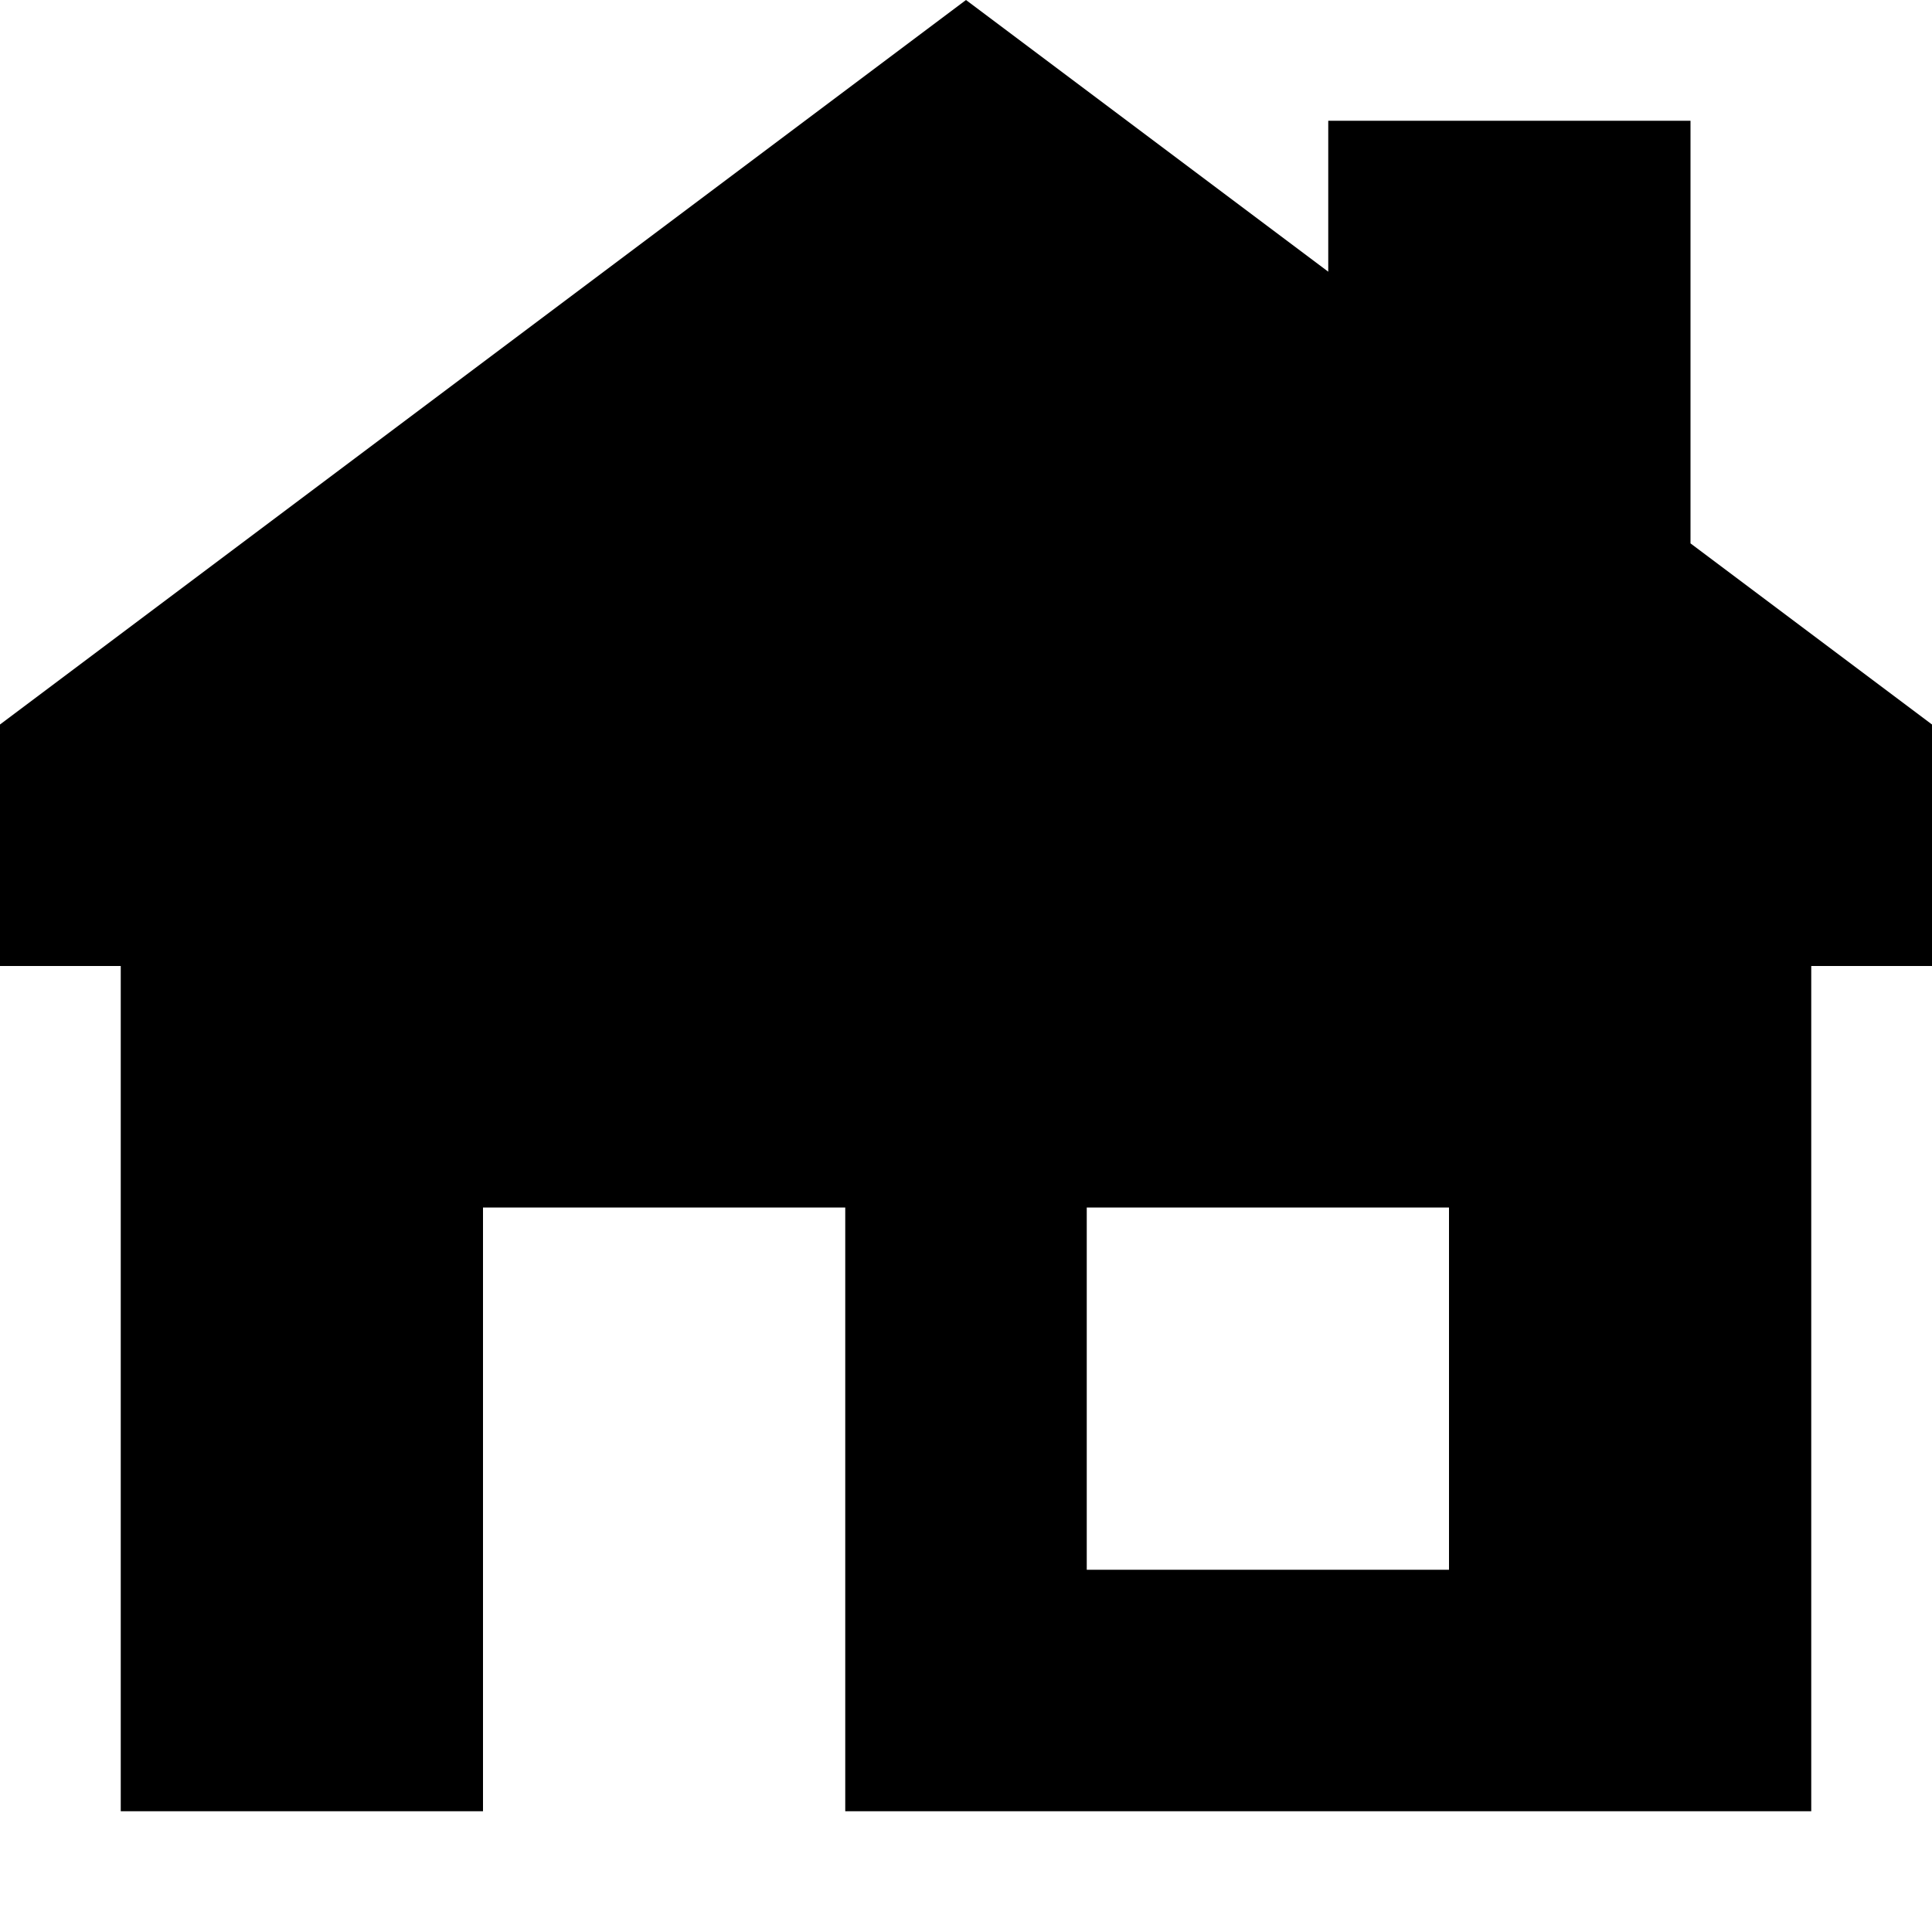
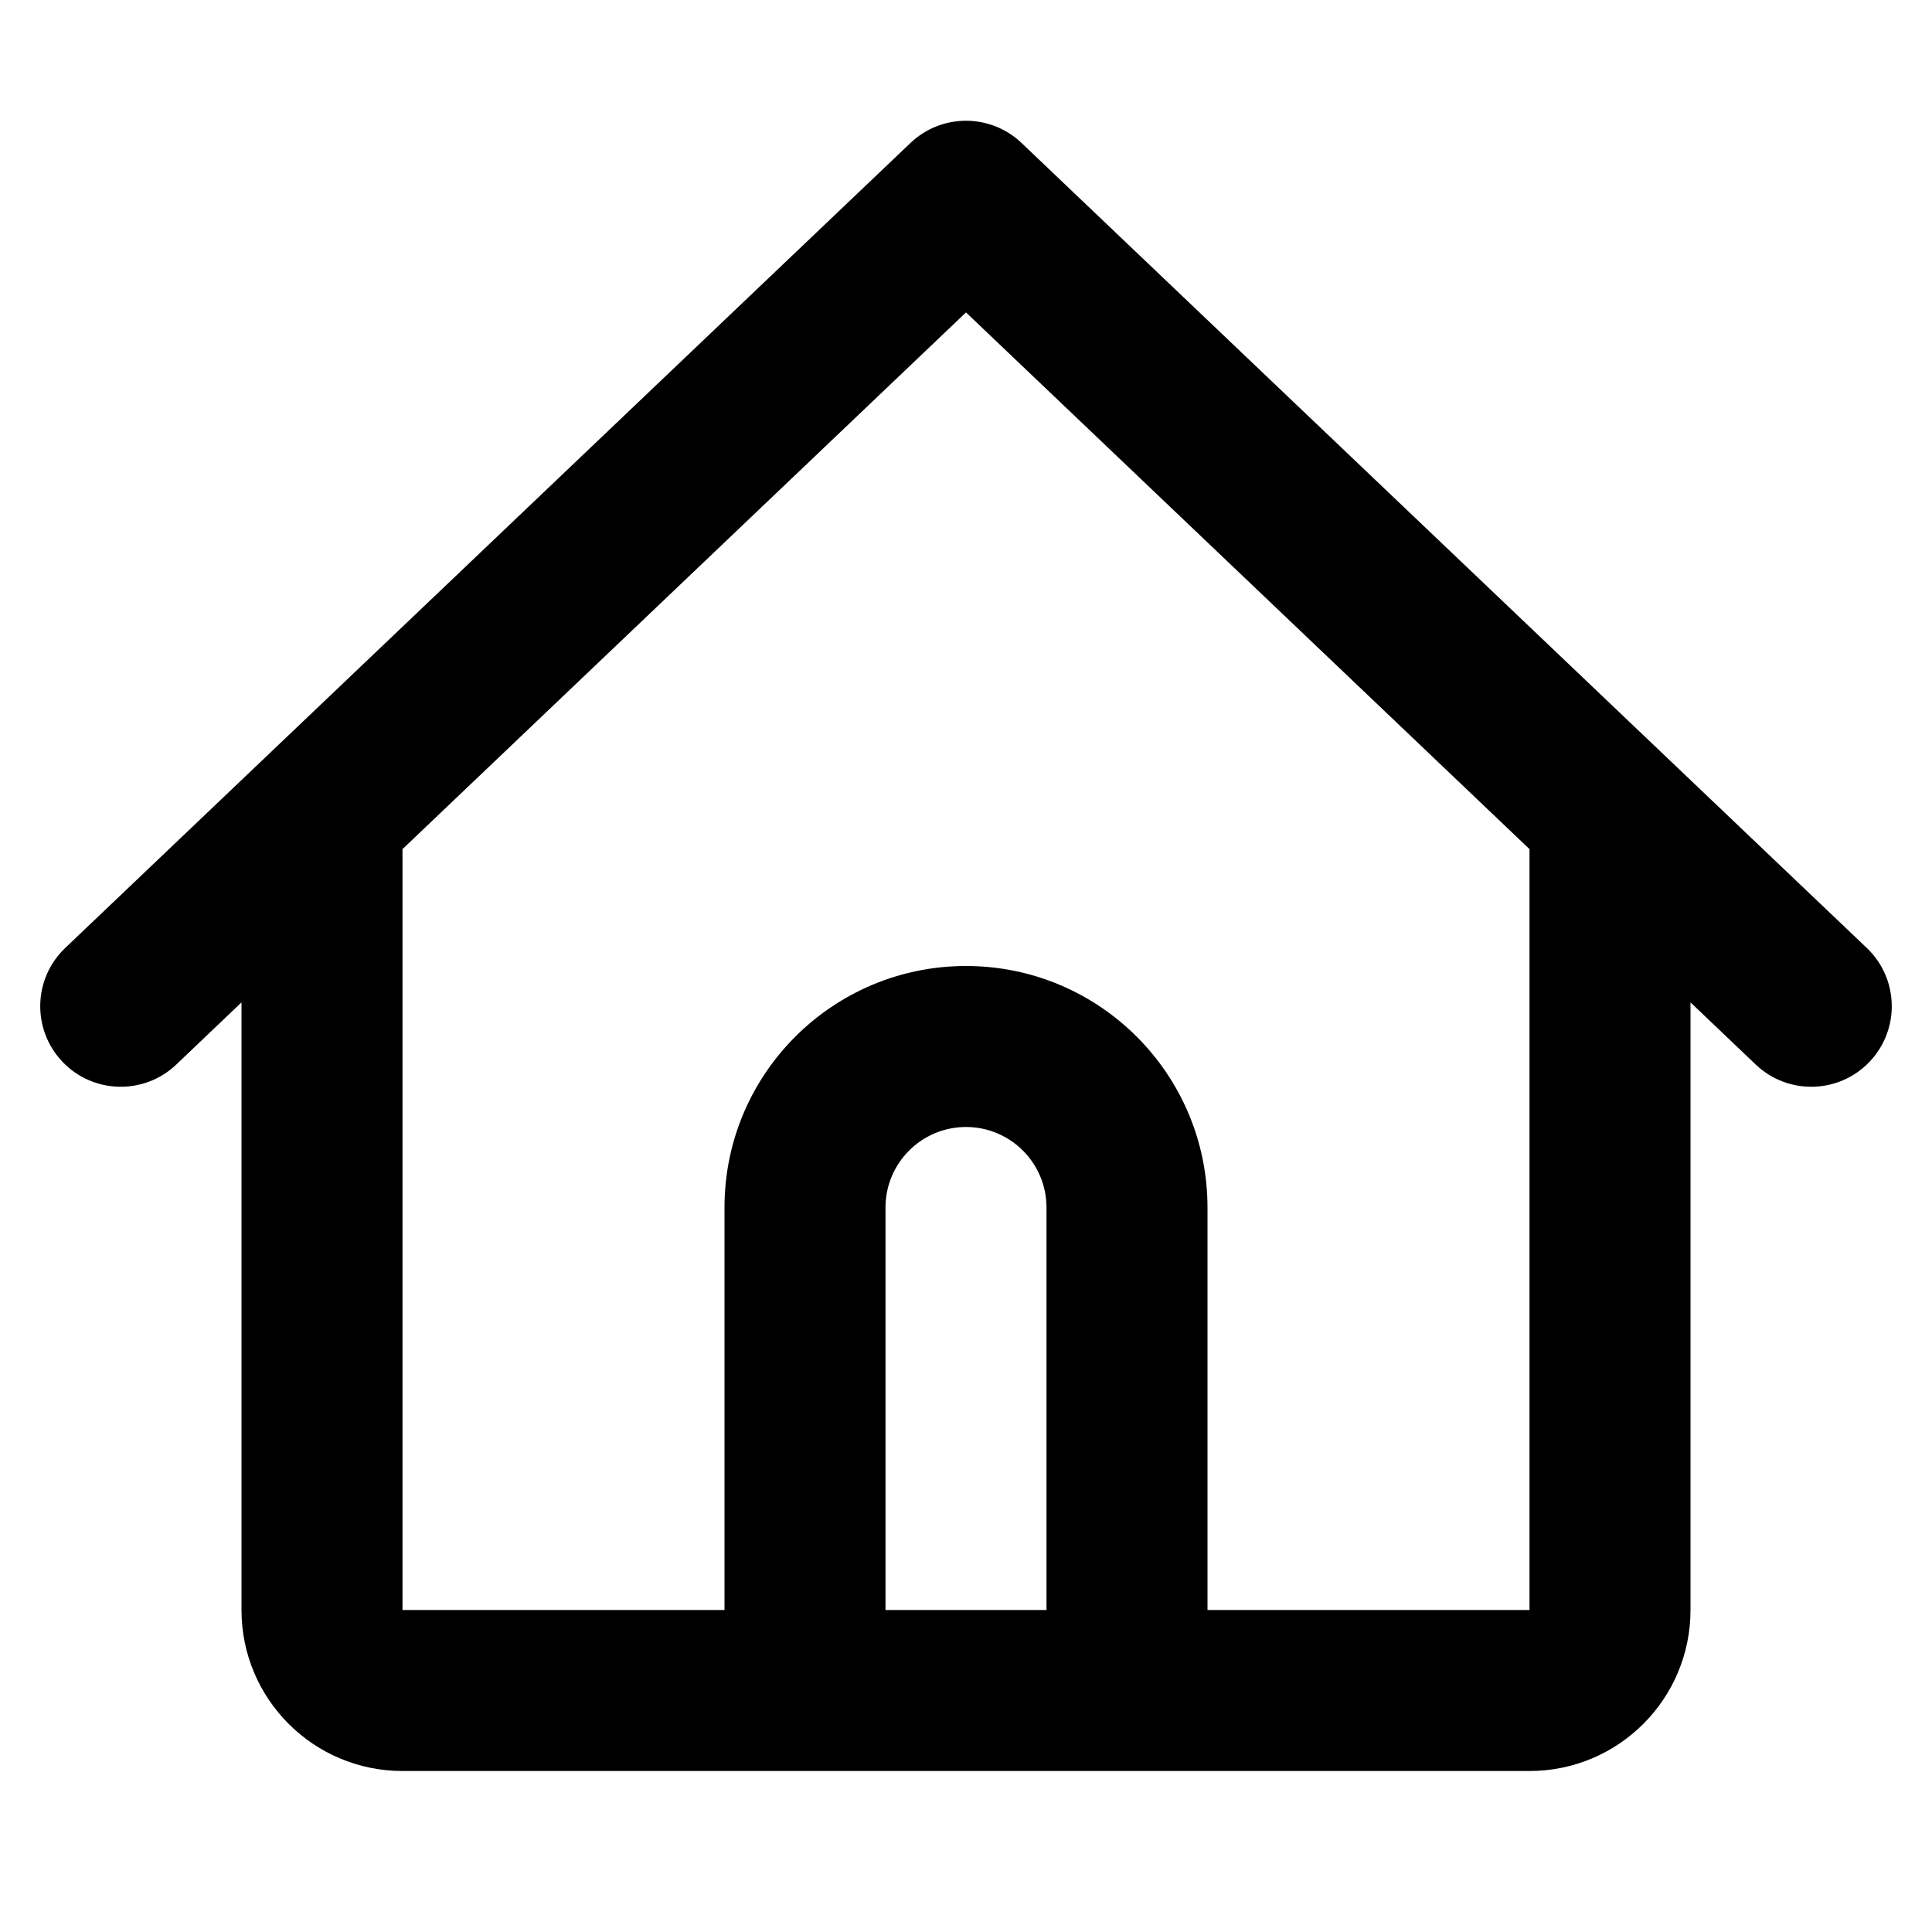
- <svg xmlns="http://www.w3.org/2000/svg" width="800px" height="800px" viewBox="0 0 16 16" fill="none">
-   <path fill-rule="evenodd" clip-rule="evenodd" d="M8 0L0 6V8H1V15H4V10H7V15H15V8H16V6L14 4.5V1H11V2.25L8 0ZM9 10H12V13H9V10Z" fill="#000000" />
+ <svg xmlns="http://www.w3.org/2000/svg" width="800px" height="800px" viewBox="0 0 24 24" fill="none">
+   <path fill-rule="evenodd" clip-rule="evenodd" d="M11.31 1.776C11.697 1.408 12.303 1.408 12.69 1.776L20.69 9.395L23.19 11.776C23.59 12.157 23.605 12.79 23.224 13.19C22.843 13.59 22.21 13.605 21.81 13.224L21 12.452V20C21 21.105 20.105 22 19 22H14H10H5C3.895 22 3 21.105 3 20V12.452L2.19 13.224C1.79 13.605 1.157 13.59 0.776 13.19C0.395 12.79 0.41 12.157 0.81 11.776L3.31 9.395L11.31 1.776ZM5 10.548V20H9V15C9 13.343 10.343 12 12 12C13.657 12 15 13.343 15 15V20H19V10.548L12 3.881L5 10.548ZM13 20V15C13 14.448 12.552 14 12 14C11.448 14 11 14.448 11 15V20H13Z" fill="#000000" />
</svg>
